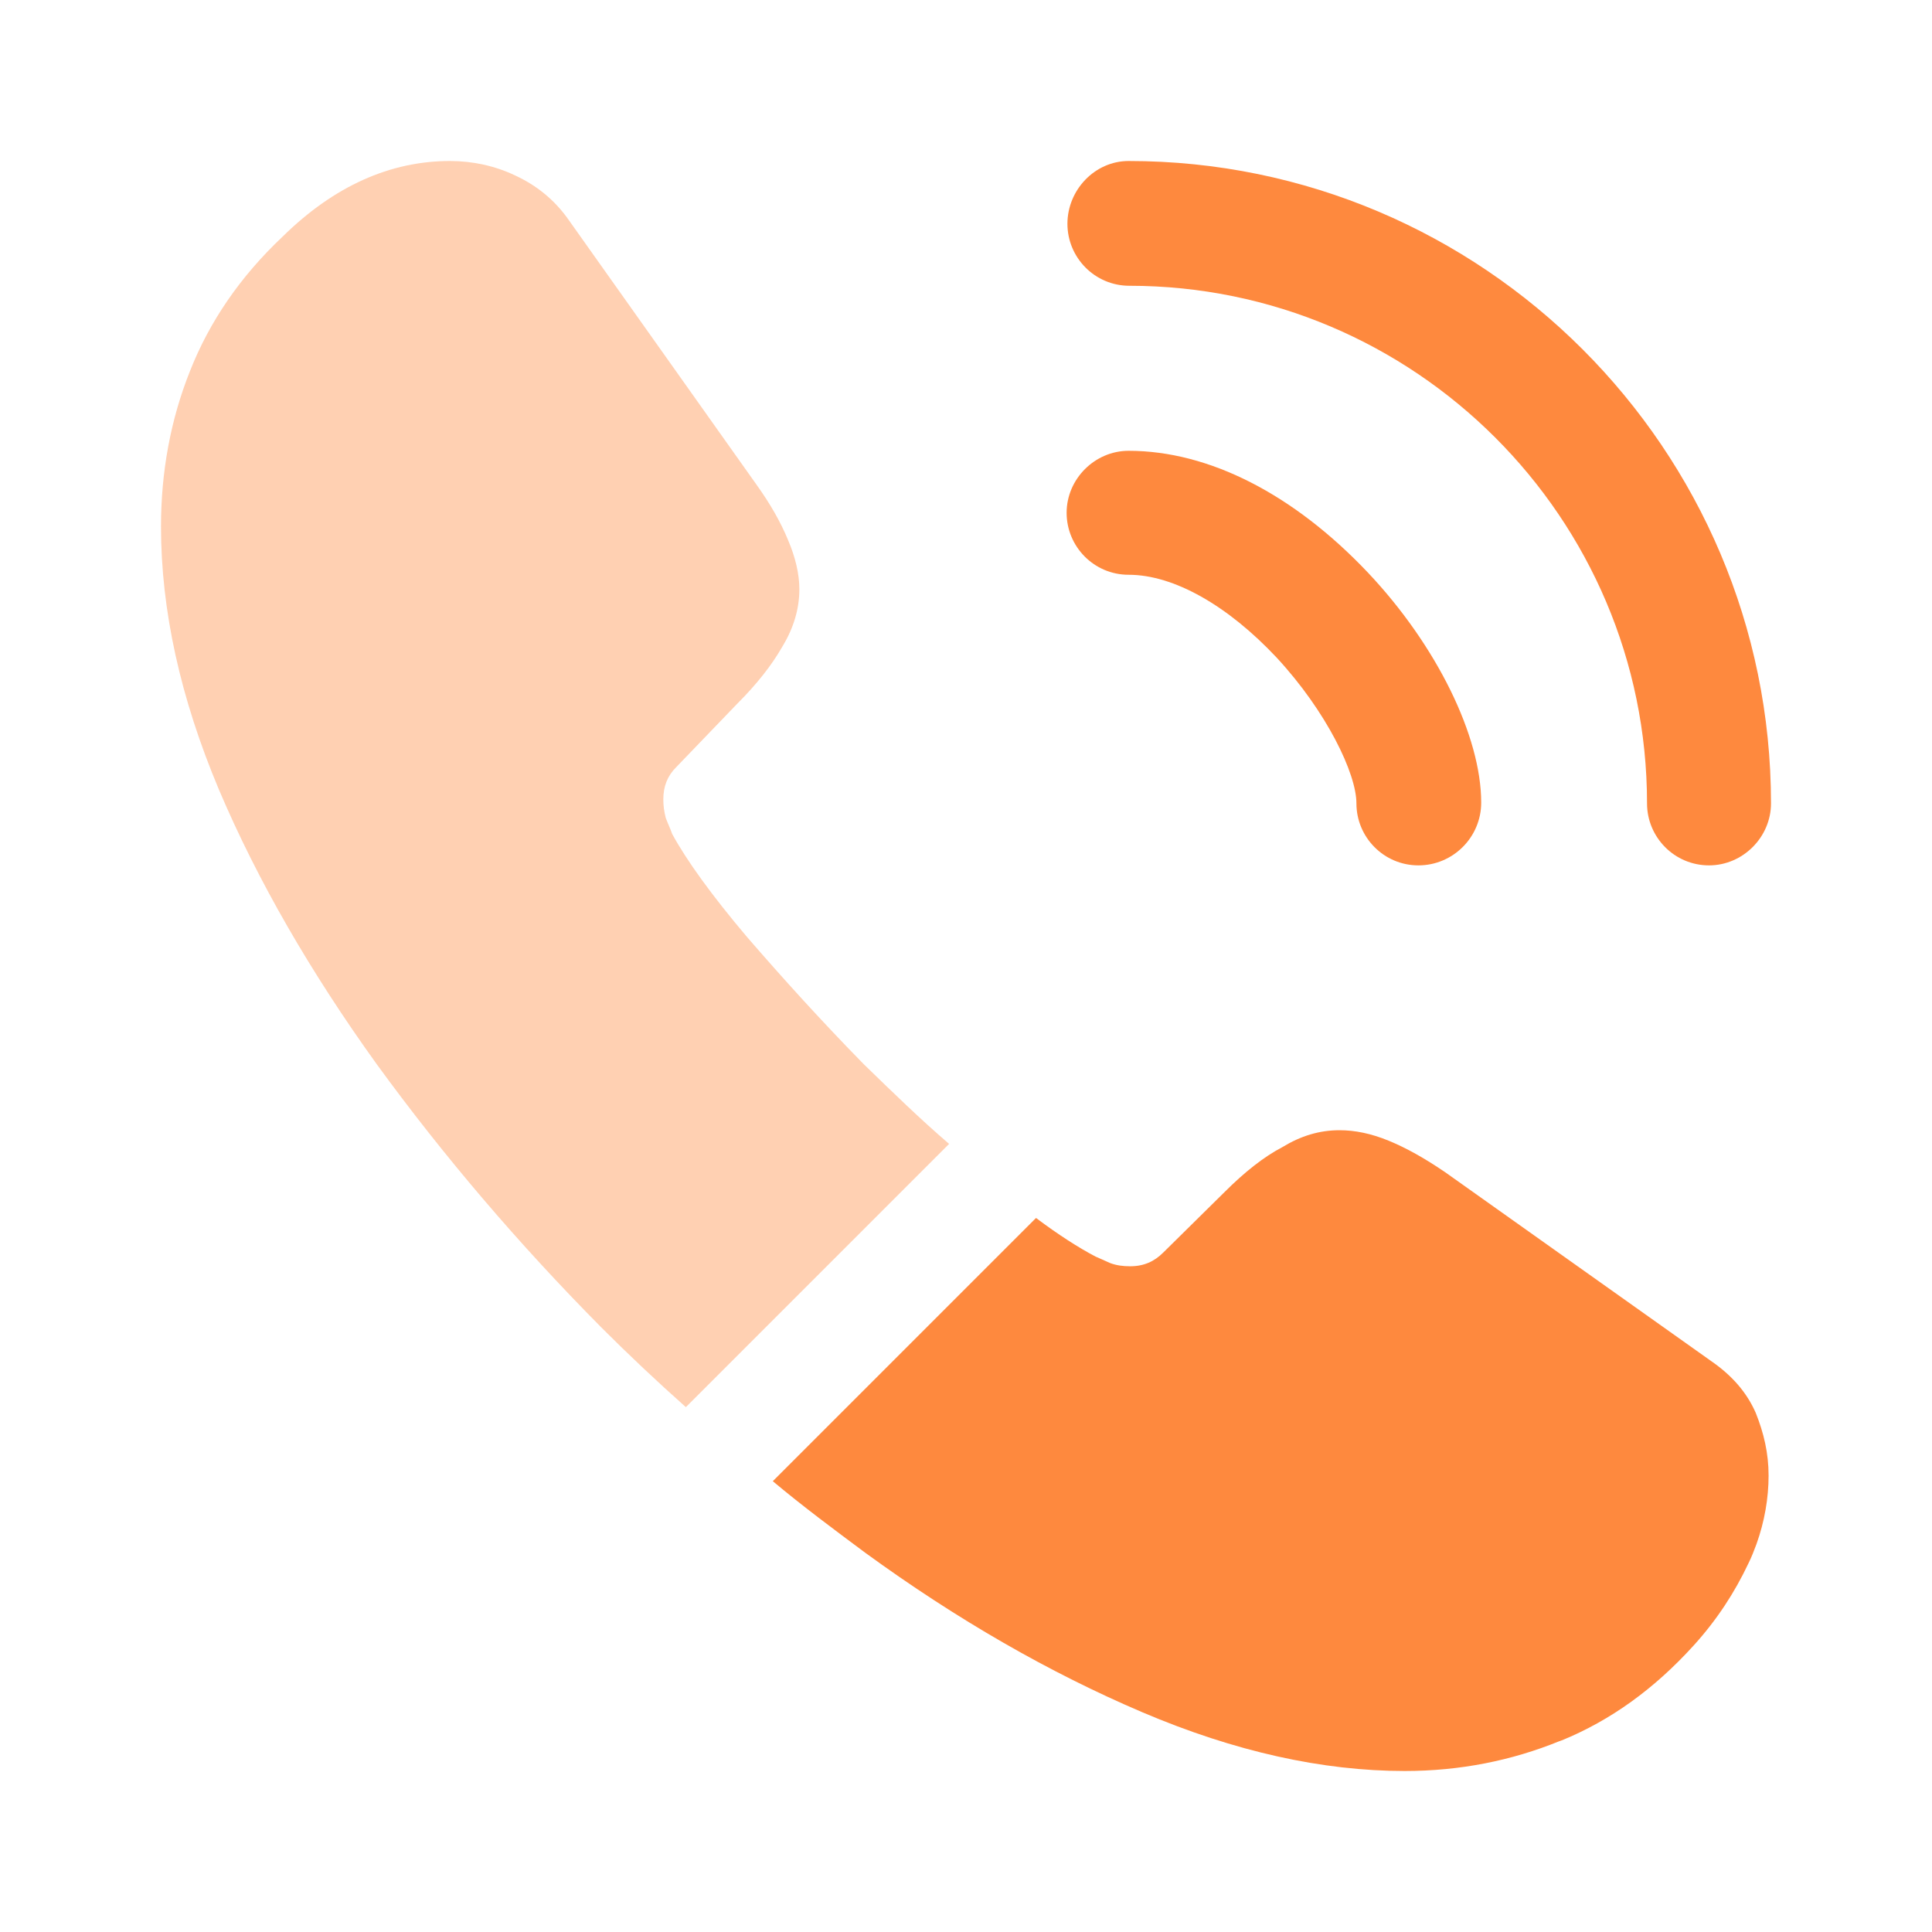
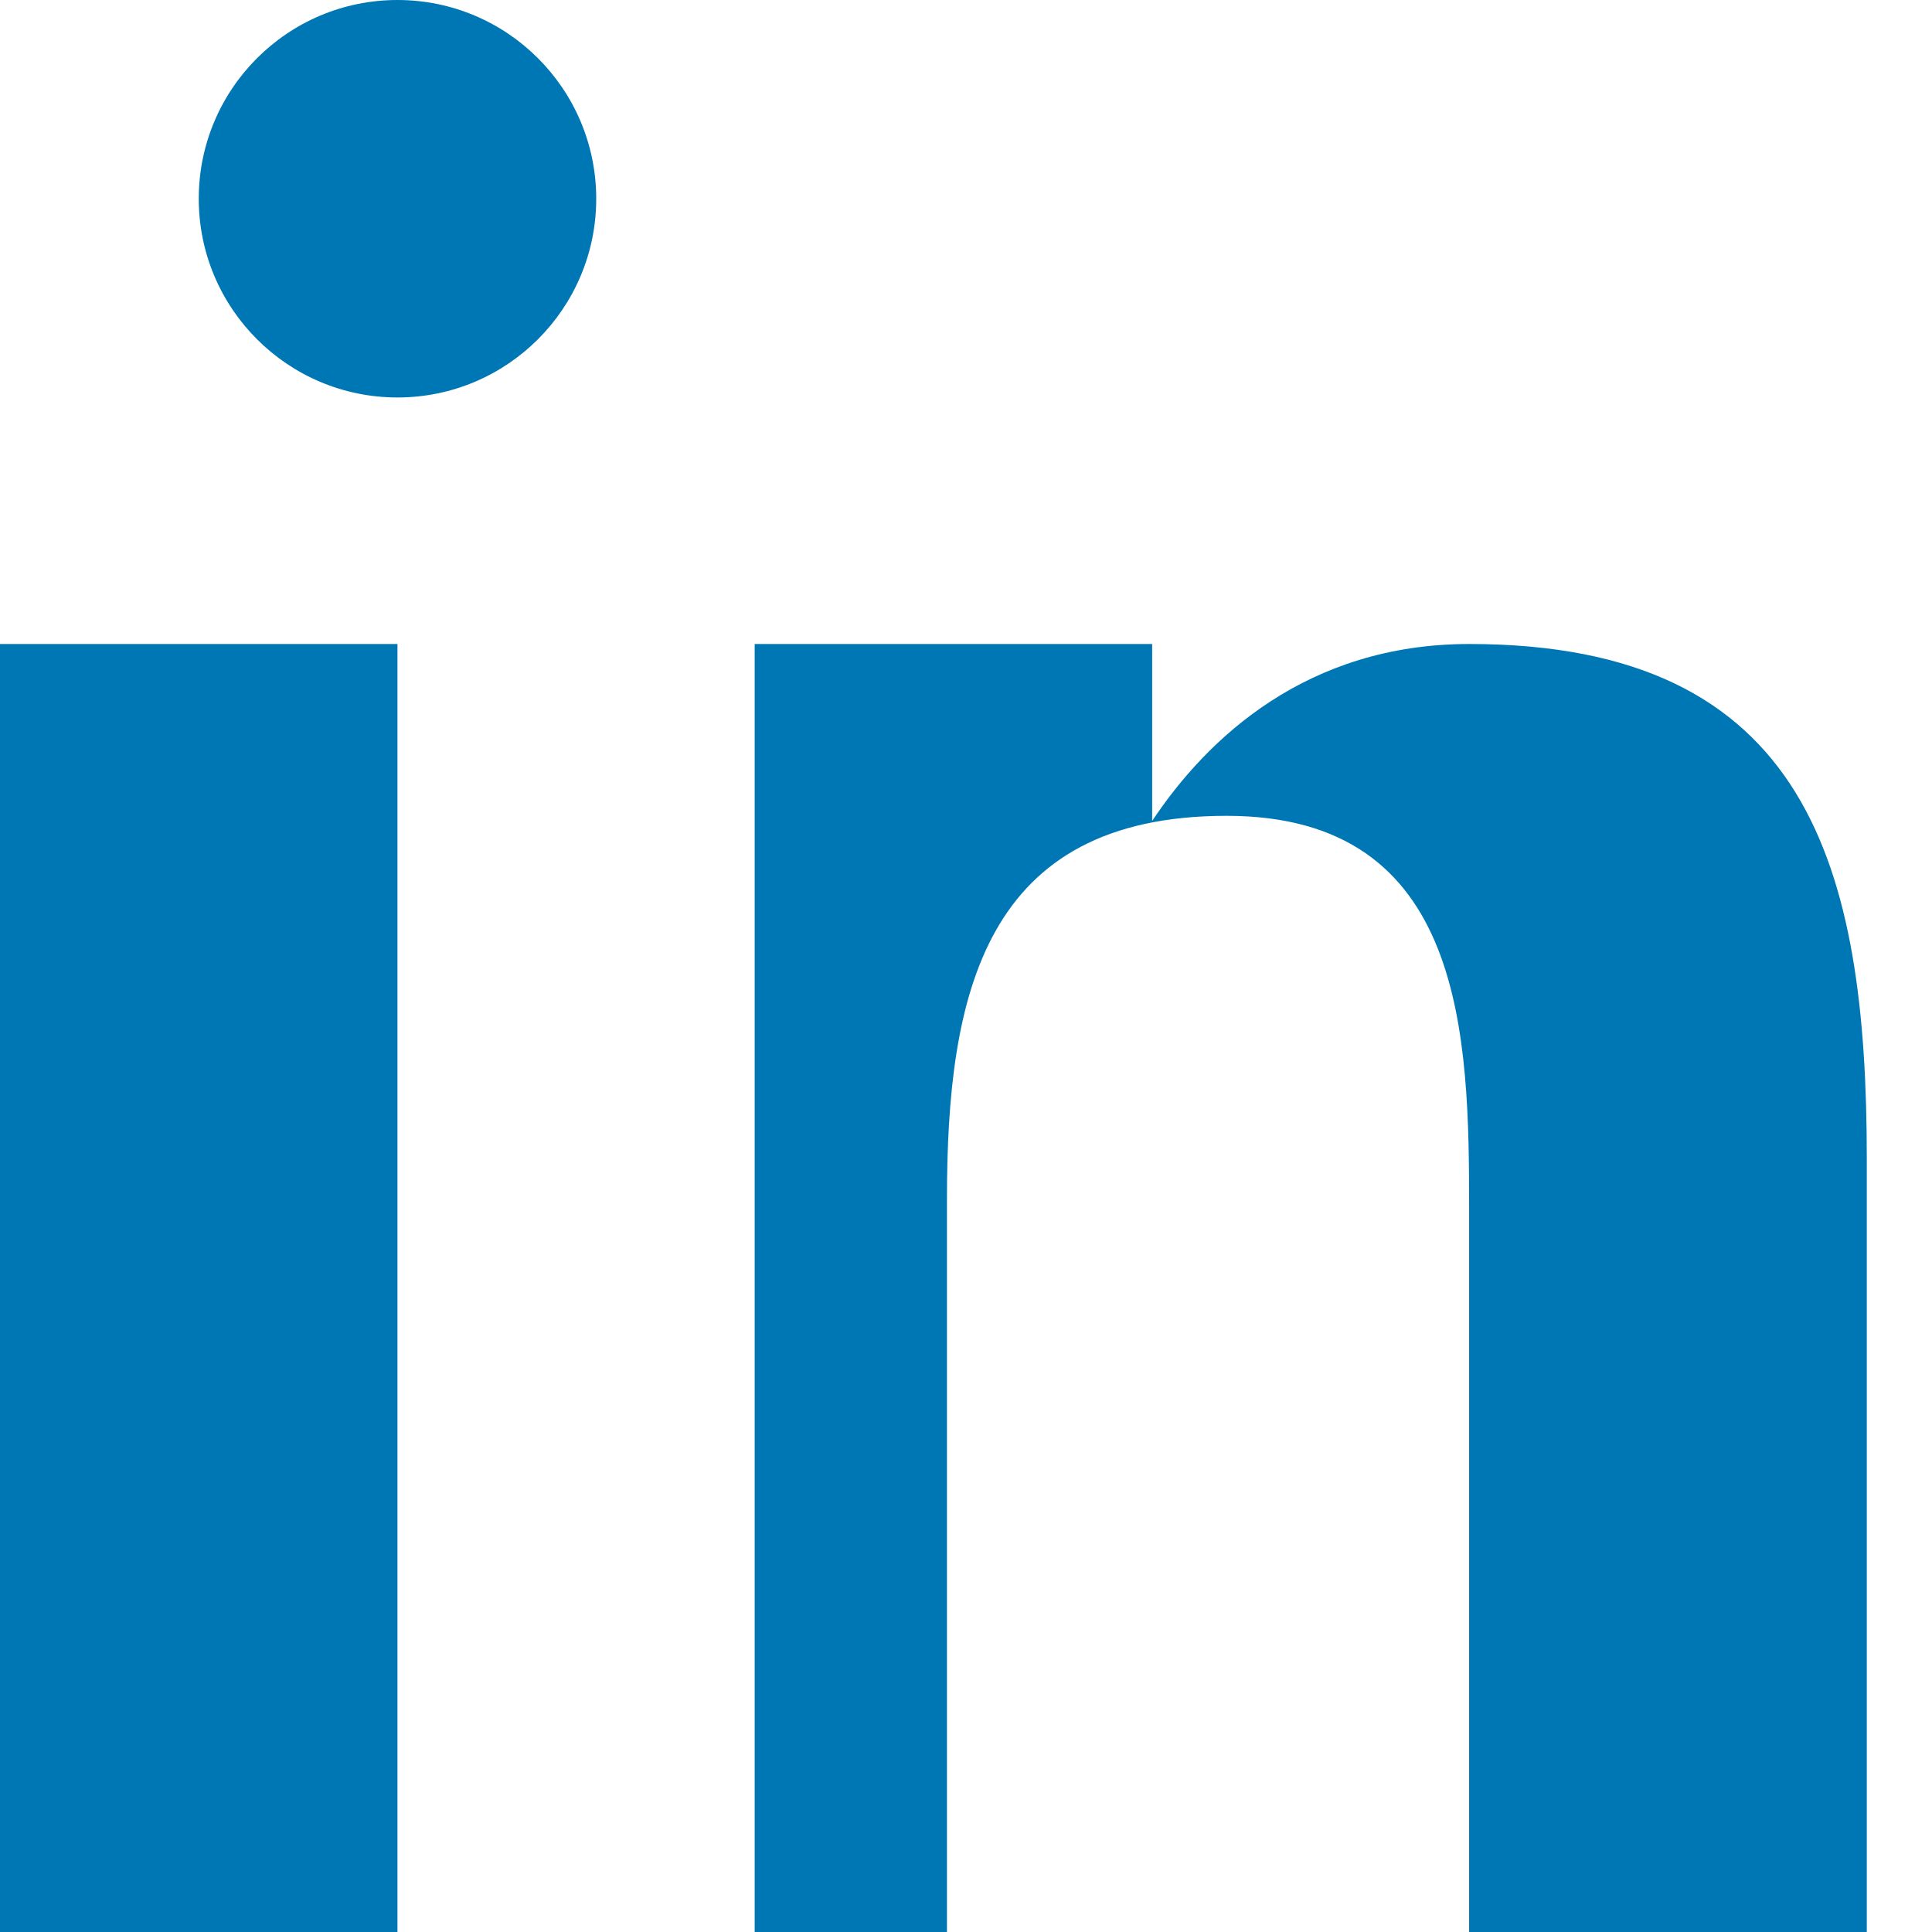
- <svg xmlns="http://www.w3.org/2000/svg" width="24" height="24" viewBox="0 0 24 24" fill="none">
-   <path d="M17.62 10.75C17.19 10.75 16.85 10.4 16.85 9.98C16.85 9.61 16.48 8.84 15.86 8.17C15.25 7.52 14.58 7.14 14.02 7.14C13.59 7.14 13.25 6.79 13.25 6.37C13.25 5.95 13.6 5.6 14.02 5.6C15.02 5.6 16.07 6.14 16.99 7.11C17.85 8.02 18.4 9.15 18.4 9.97C18.4 10.4 18.05 10.75 17.62 10.75Z" fill="#FE893E" />
-   <path d="M21.23 10.75C20.8 10.75 20.46 10.4 20.46 9.98C20.46 6.43 17.57 3.55 14.03 3.55C13.6 3.55 13.26 3.2 13.26 2.78C13.26 2.36 13.6 2 14.02 2C18.42 2 22 5.58 22 9.98C22 10.4 21.65 10.75 21.23 10.75Z" fill="#FE893E" />
-   <path opacity="0.4" d="M11.79 14.21L8.52 17.48C8.16 17.16 7.81 16.83 7.47 16.49C6.44 15.45 5.51 14.36 4.68 13.22C3.86 12.08 3.2 10.94 2.72 9.81C2.24 8.67 2 7.58 2 6.54C2 5.86 2.12 5.21 2.36 4.61C2.6 4 2.98 3.44 3.51 2.94C4.15 2.31 4.85 2 5.59 2C5.87 2 6.15 2.06 6.4 2.18C6.66 2.3 6.89 2.48 7.07 2.74L9.39 6.01C9.57 6.26 9.7 6.49 9.79 6.71C9.88 6.92 9.93 7.13 9.93 7.32C9.93 7.56 9.86 7.8 9.72 8.03C9.59 8.26 9.4 8.5 9.16 8.74L8.4 9.53C8.29 9.64 8.24 9.77 8.24 9.93C8.24 10.01 8.25 10.08 8.27 10.16C8.3 10.24 8.33 10.3 8.35 10.36C8.53 10.69 8.84 11.12 9.28 11.64C9.73 12.16 10.21 12.69 10.73 13.22C11.09 13.57 11.44 13.91 11.79 14.21Z" fill="#FE893E" />
-   <path d="M21.97 18.33C21.97 18.61 21.92 18.9 21.82 19.18C21.79 19.26 21.76 19.34 21.72 19.42C21.55 19.78 21.33 20.12 21.04 20.44C20.55 20.98 20.01 21.37 19.4 21.62C19.39 21.62 19.38 21.63 19.37 21.63C18.78 21.87 18.14 22 17.45 22C16.43 22 15.34 21.76 14.19 21.27C13.04 20.78 11.89 20.12 10.75 19.29C10.36 19 9.97 18.71 9.6 18.4L12.87 15.13C13.15 15.34 13.4 15.5 13.61 15.61C13.66 15.63 13.72 15.66 13.79 15.69C13.87 15.72 13.95 15.73 14.04 15.73C14.21 15.73 14.34 15.67 14.45 15.56L15.21 14.81C15.46 14.56 15.7 14.37 15.93 14.25C16.16 14.11 16.39 14.04 16.64 14.04C16.83 14.04 17.03 14.08 17.25 14.17C17.47 14.26 17.7 14.39 17.95 14.56L21.26 16.91C21.52 17.09 21.7 17.3 21.81 17.55C21.91 17.8 21.97 18.05 21.97 18.33Z" fill="#FE893E" />
+ <svg xmlns="http://www.w3.org/2000/svg" width="25" height="25" viewBox="0 0 48 48" fill="none">
+   <path d="M4.938 4.938C4.938 2.212 7.15 0 9.875 0s4.938 2.212 4.938 4.938-2.213 4.937-4.938 4.937S4.938 7.663 4.938 4.938zM0 48V16h9.875v32H0zm18.75-32h9.875v4.396c1.374-2.065 3.85-4.396 7.88-4.396 8.43 0 9.875 5.555 9.875 12.784V48H36.5V30.059c0-4.281-.075-9.79-6.025-9.79-6.025 0-6.948 4.425-6.948 9.518V48H18.75V16z" fill="#0077B5" />
</svg>
